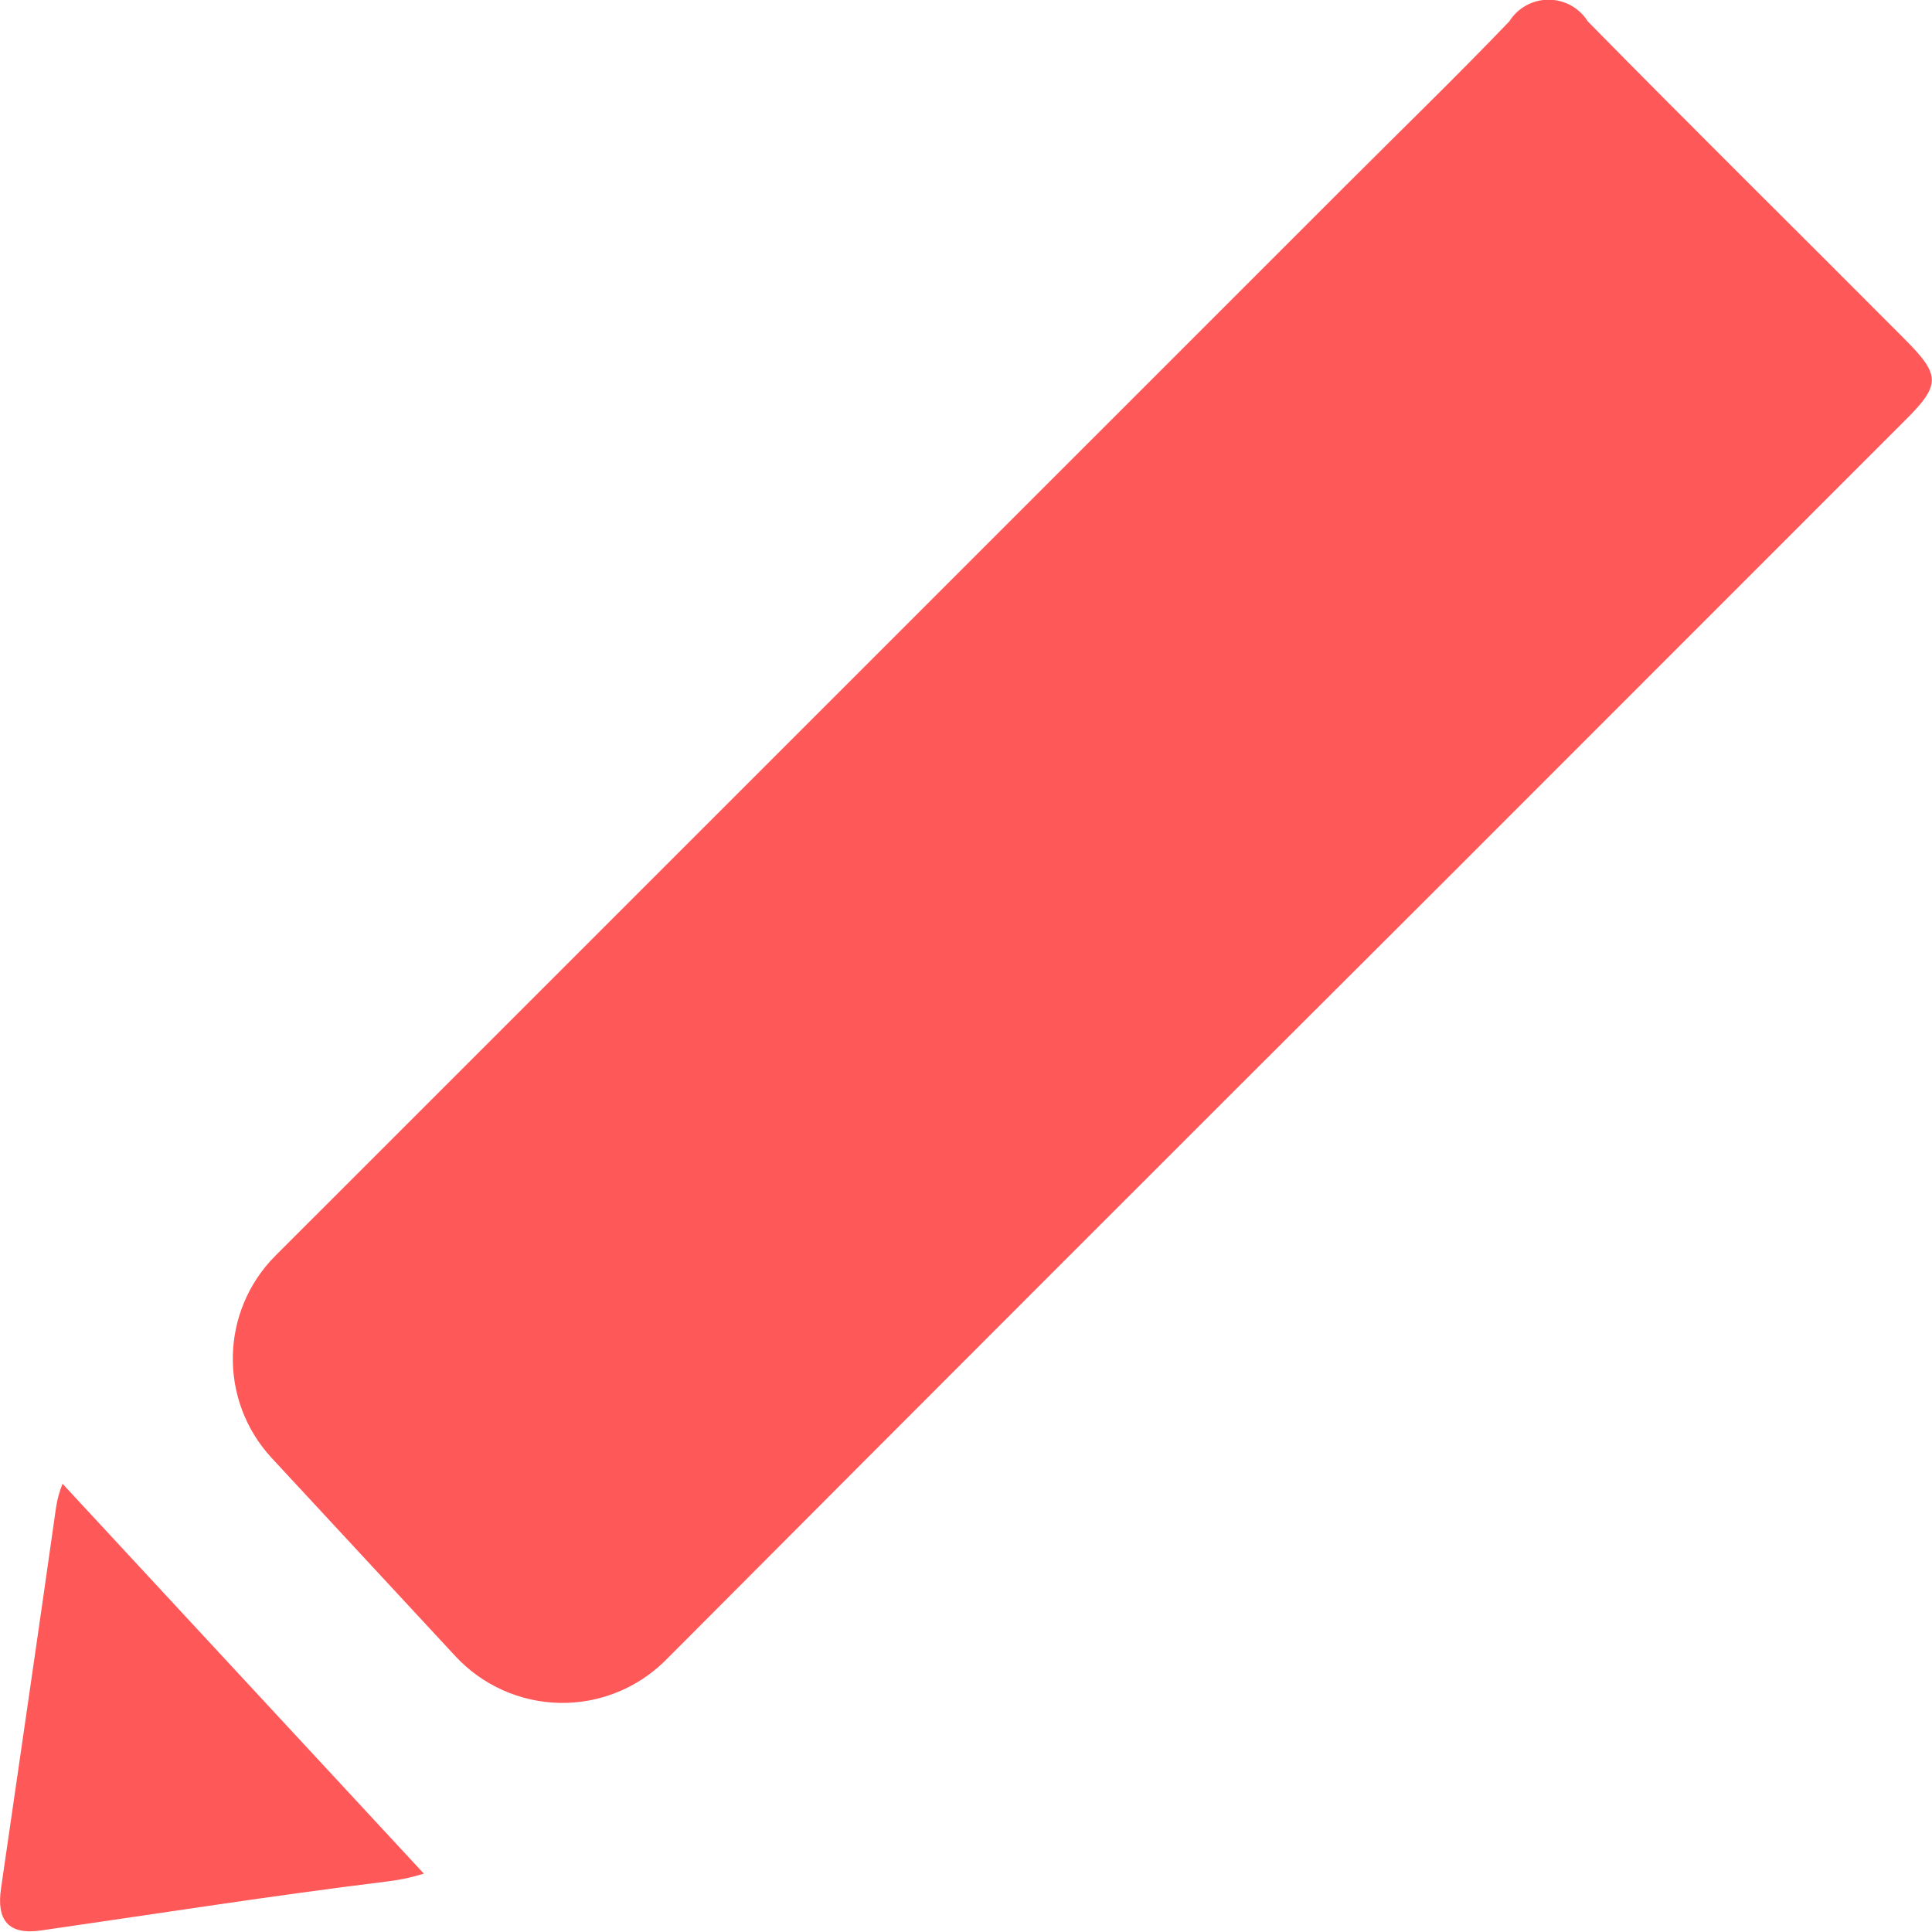
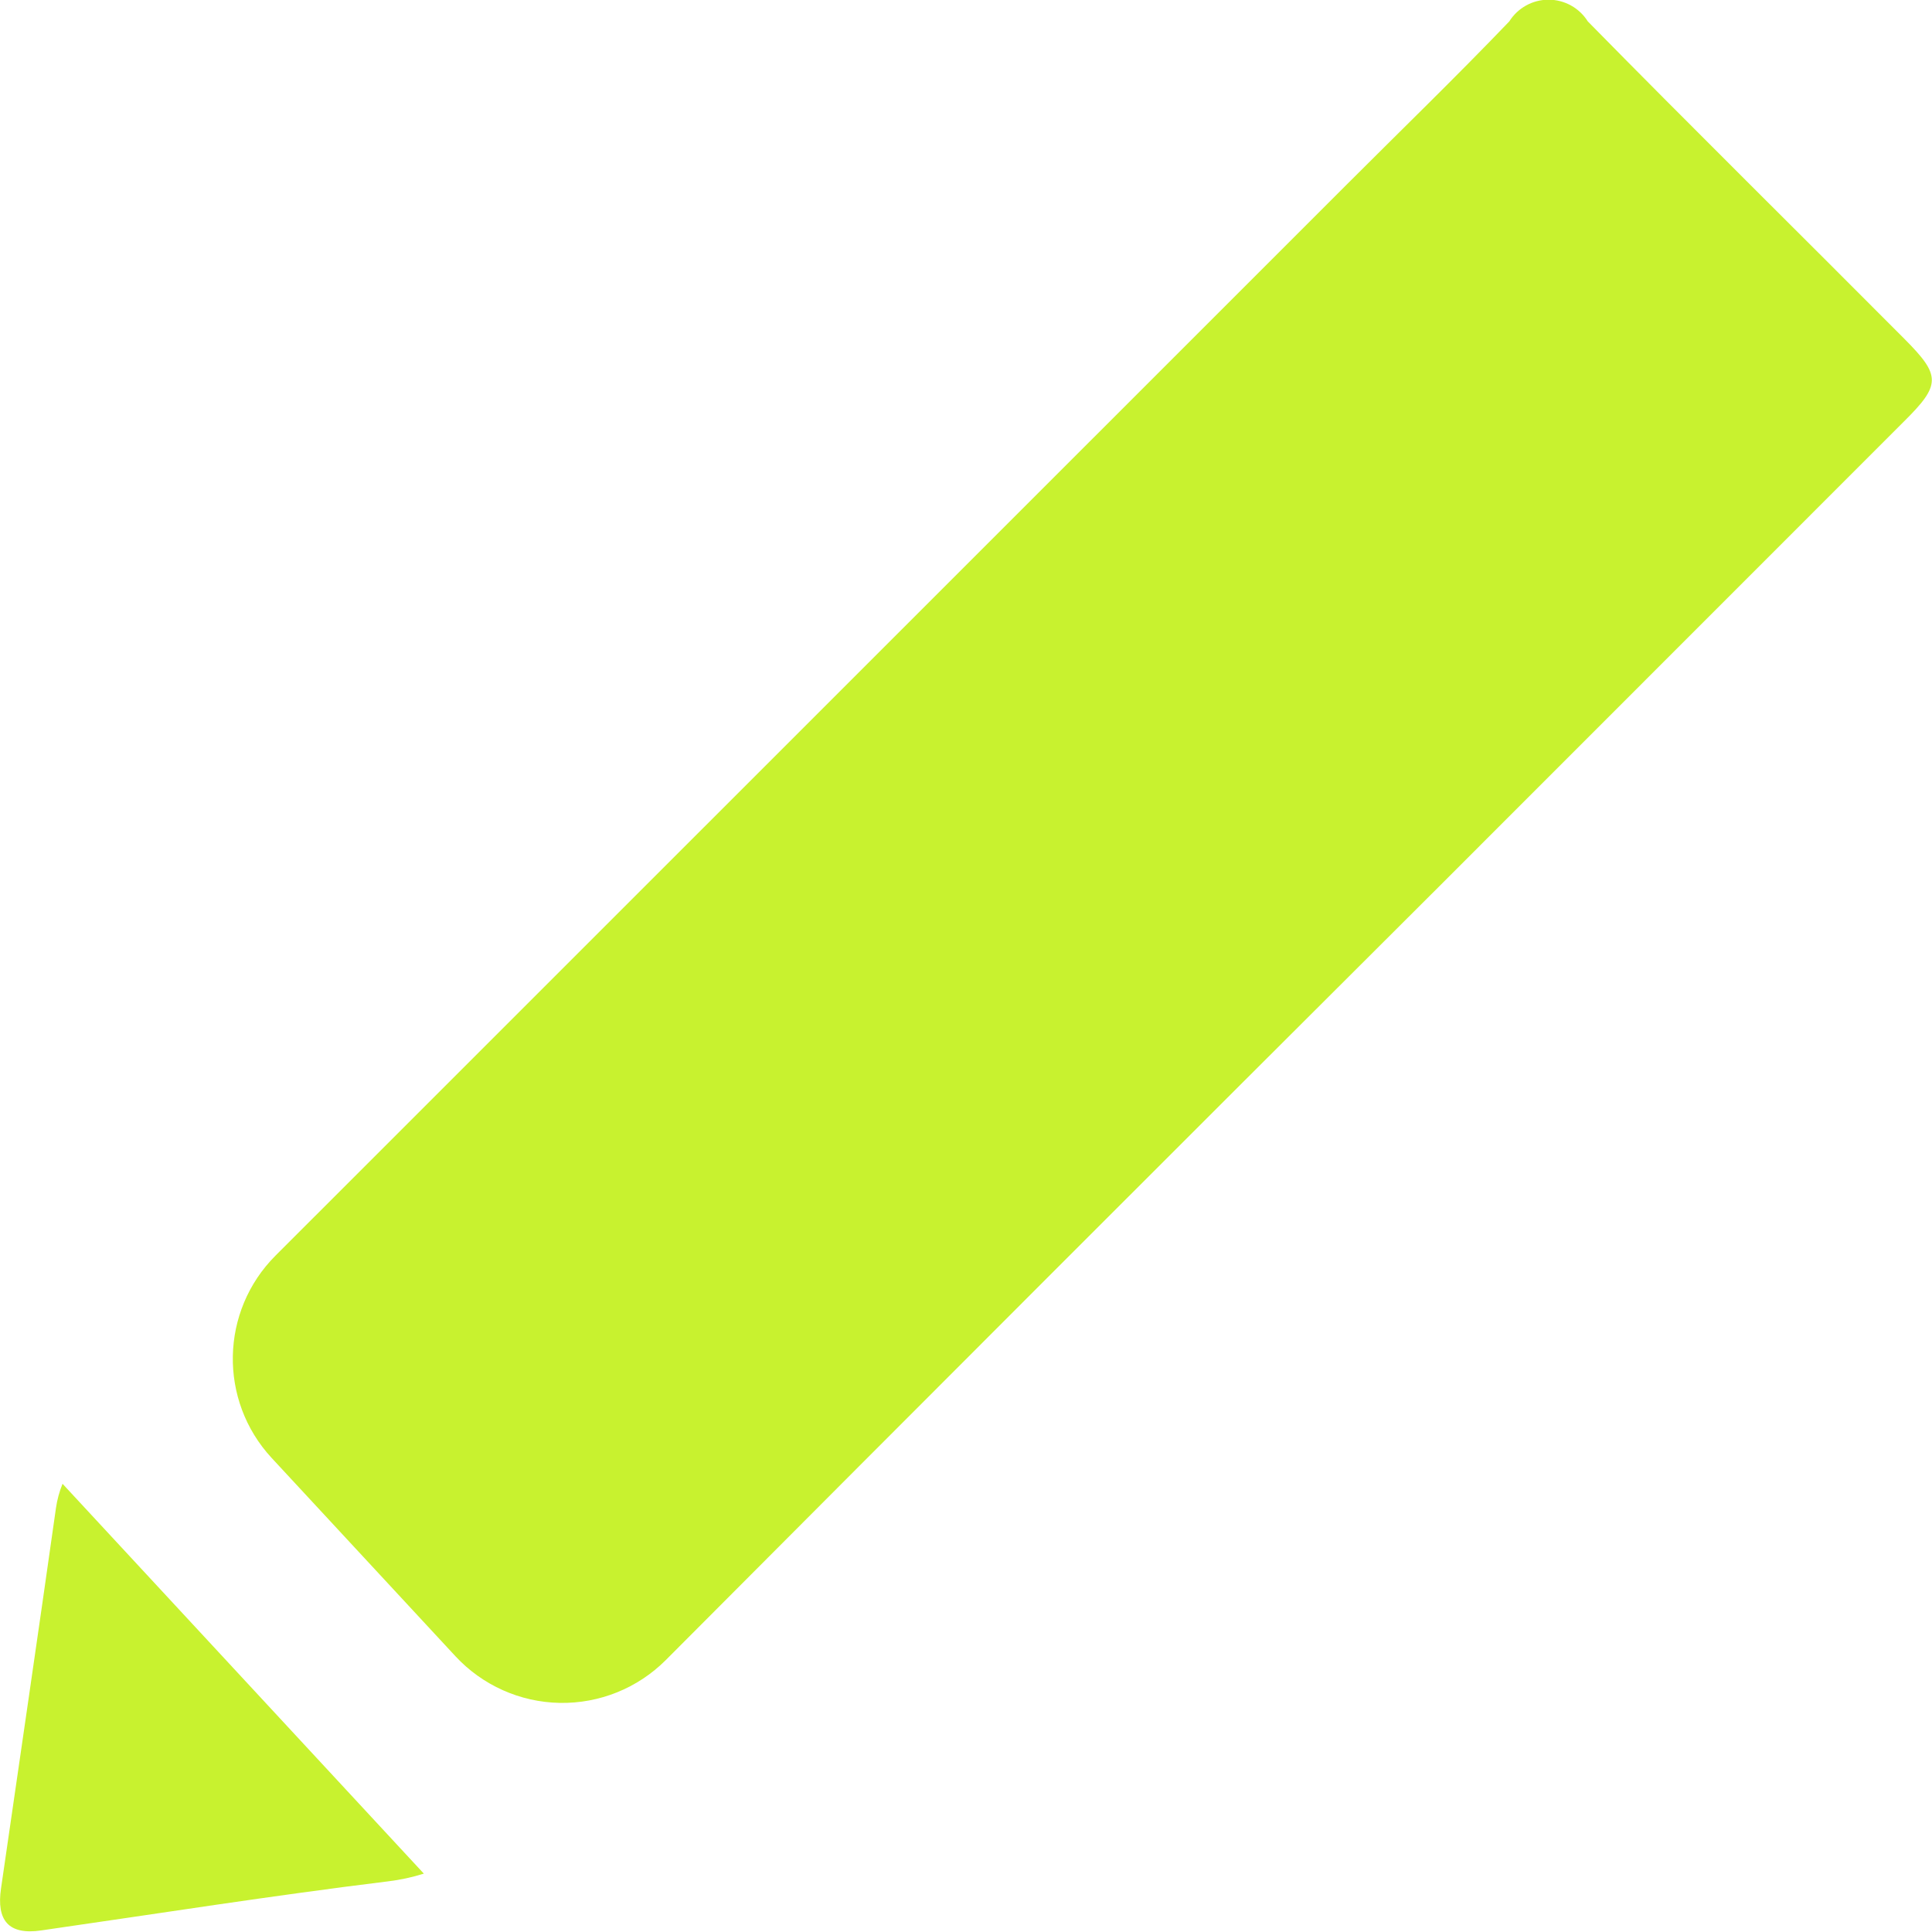
<svg xmlns="http://www.w3.org/2000/svg" id="Grupo_11" data-name="Grupo 11" width="13.469" height="13.47" viewBox="0 0 13.469 13.47">
-   <path id="Trazado_10" data-name="Trazado 10" d="M1341.555,151.363c-.735-.739-1.477-1.47-2.208-2.214a.323.323,0,0,0-.547,0c-.371.387-.756.76-1.135,1.139l-7.467,7.466a1.018,1.018,0,0,0-.027,1.411l1.281,1.382a1.018,1.018,0,0,0,1.467.027q2.69-2.7,5.387-5.389,1.621-1.621,3.242-3.243C1341.81,151.683,1341.811,151.62,1341.555,151.363Z" transform="translate(-1328.277 -149)" fill="#ff5858" />
-   <path id="Trazado_11" data-name="Trazado 11" d="M1316.89,234.6c-.125.884-.255,1.768-.383,2.652-.032.22.05.326.281.292.806-.116,1.61-.243,2.417-.342a1.381,1.381,0,0,0,.25-.054l-2.519-2.718A.721.721,0,0,0,1316.89,234.6Z" transform="translate(-1316.5 -224.085)" fill="#ff5858" />
+   <path id="Trazado_10" data-name="Trazado 10" d="M1341.555,151.363c-.735-.739-1.477-1.47-2.208-2.214a.323.323,0,0,0-.547,0c-.371.387-.756.76-1.135,1.139l-7.467,7.466a1.018,1.018,0,0,0-.027,1.411l1.281,1.382a1.018,1.018,0,0,0,1.467.027q2.69-2.7,5.387-5.389,1.621-1.621,3.242-3.243C1341.81,151.683,1341.811,151.62,1341.555,151.363Z" transform="translate(-1328.277 -149)" fill="#c8f22f" />
+   <path id="Trazado_11" data-name="Trazado 11" d="M1316.89,234.6c-.125.884-.255,1.768-.383,2.652-.032.22.05.326.281.292.806-.116,1.61-.243,2.417-.342a1.381,1.381,0,0,0,.25-.054l-2.519-2.718A.721.721,0,0,0,1316.89,234.6Z" transform="translate(-1316.5 -224.085)" fill="#c8f22f" />
</svg>
